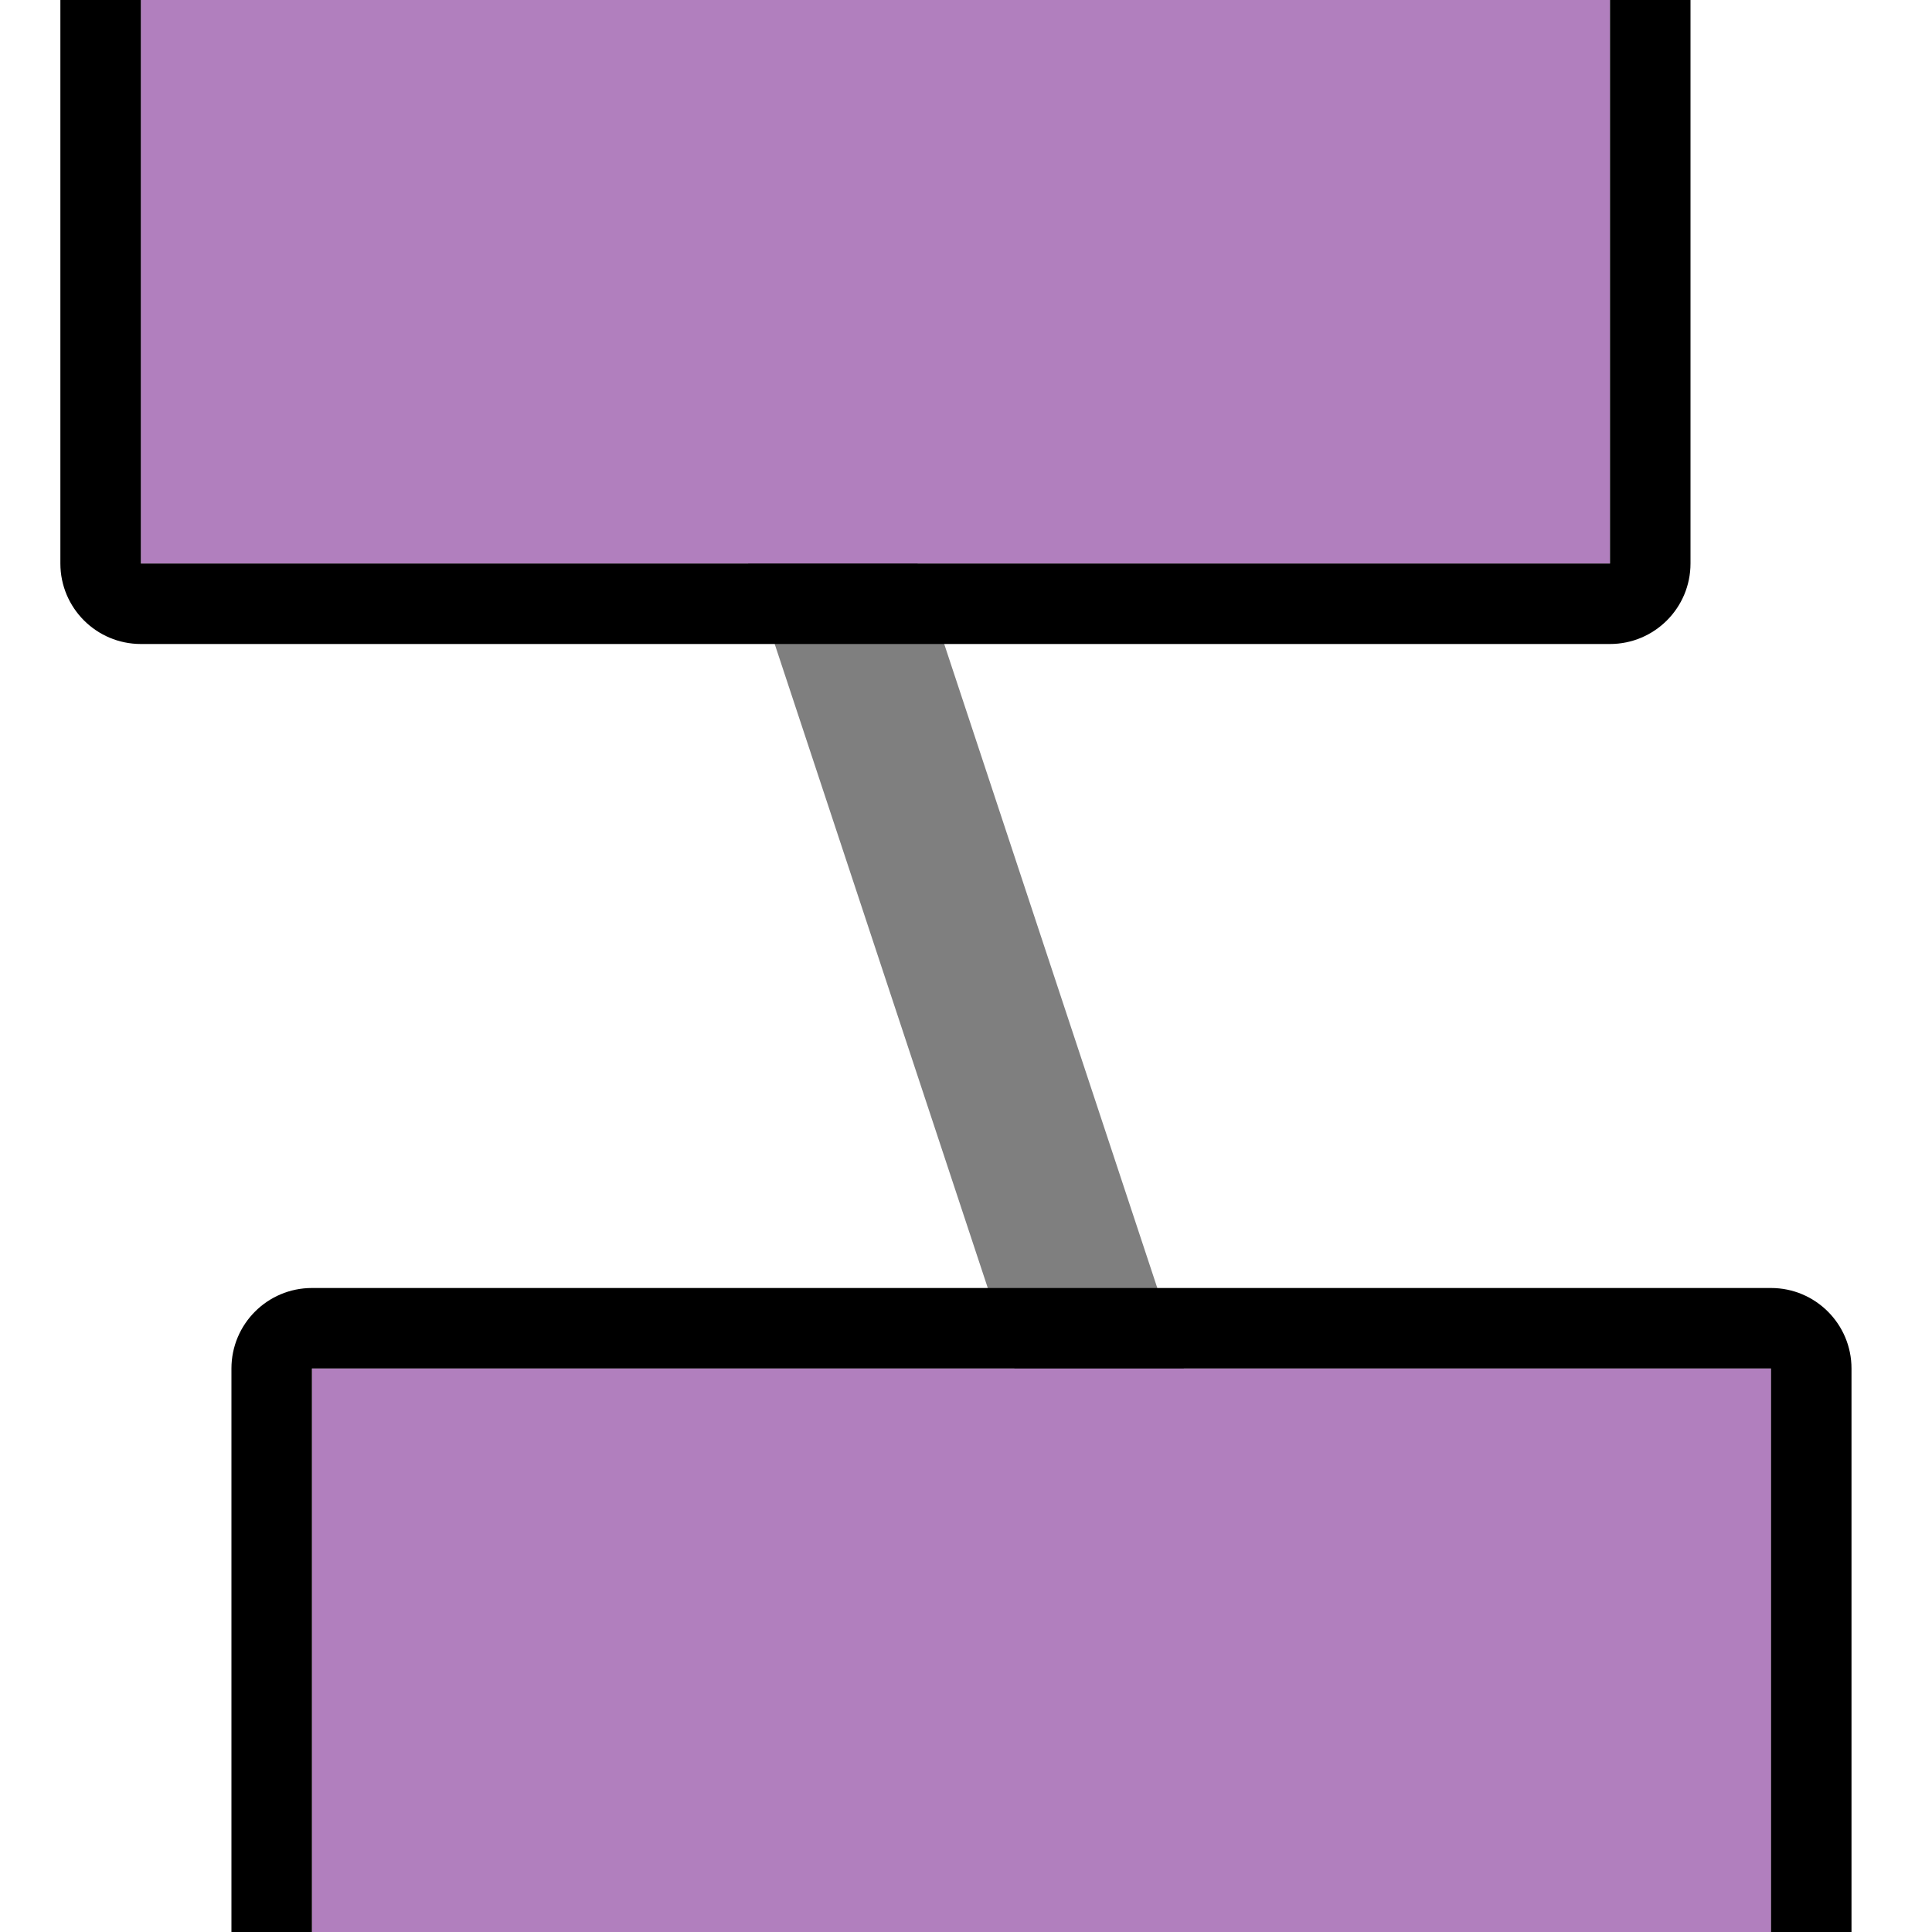
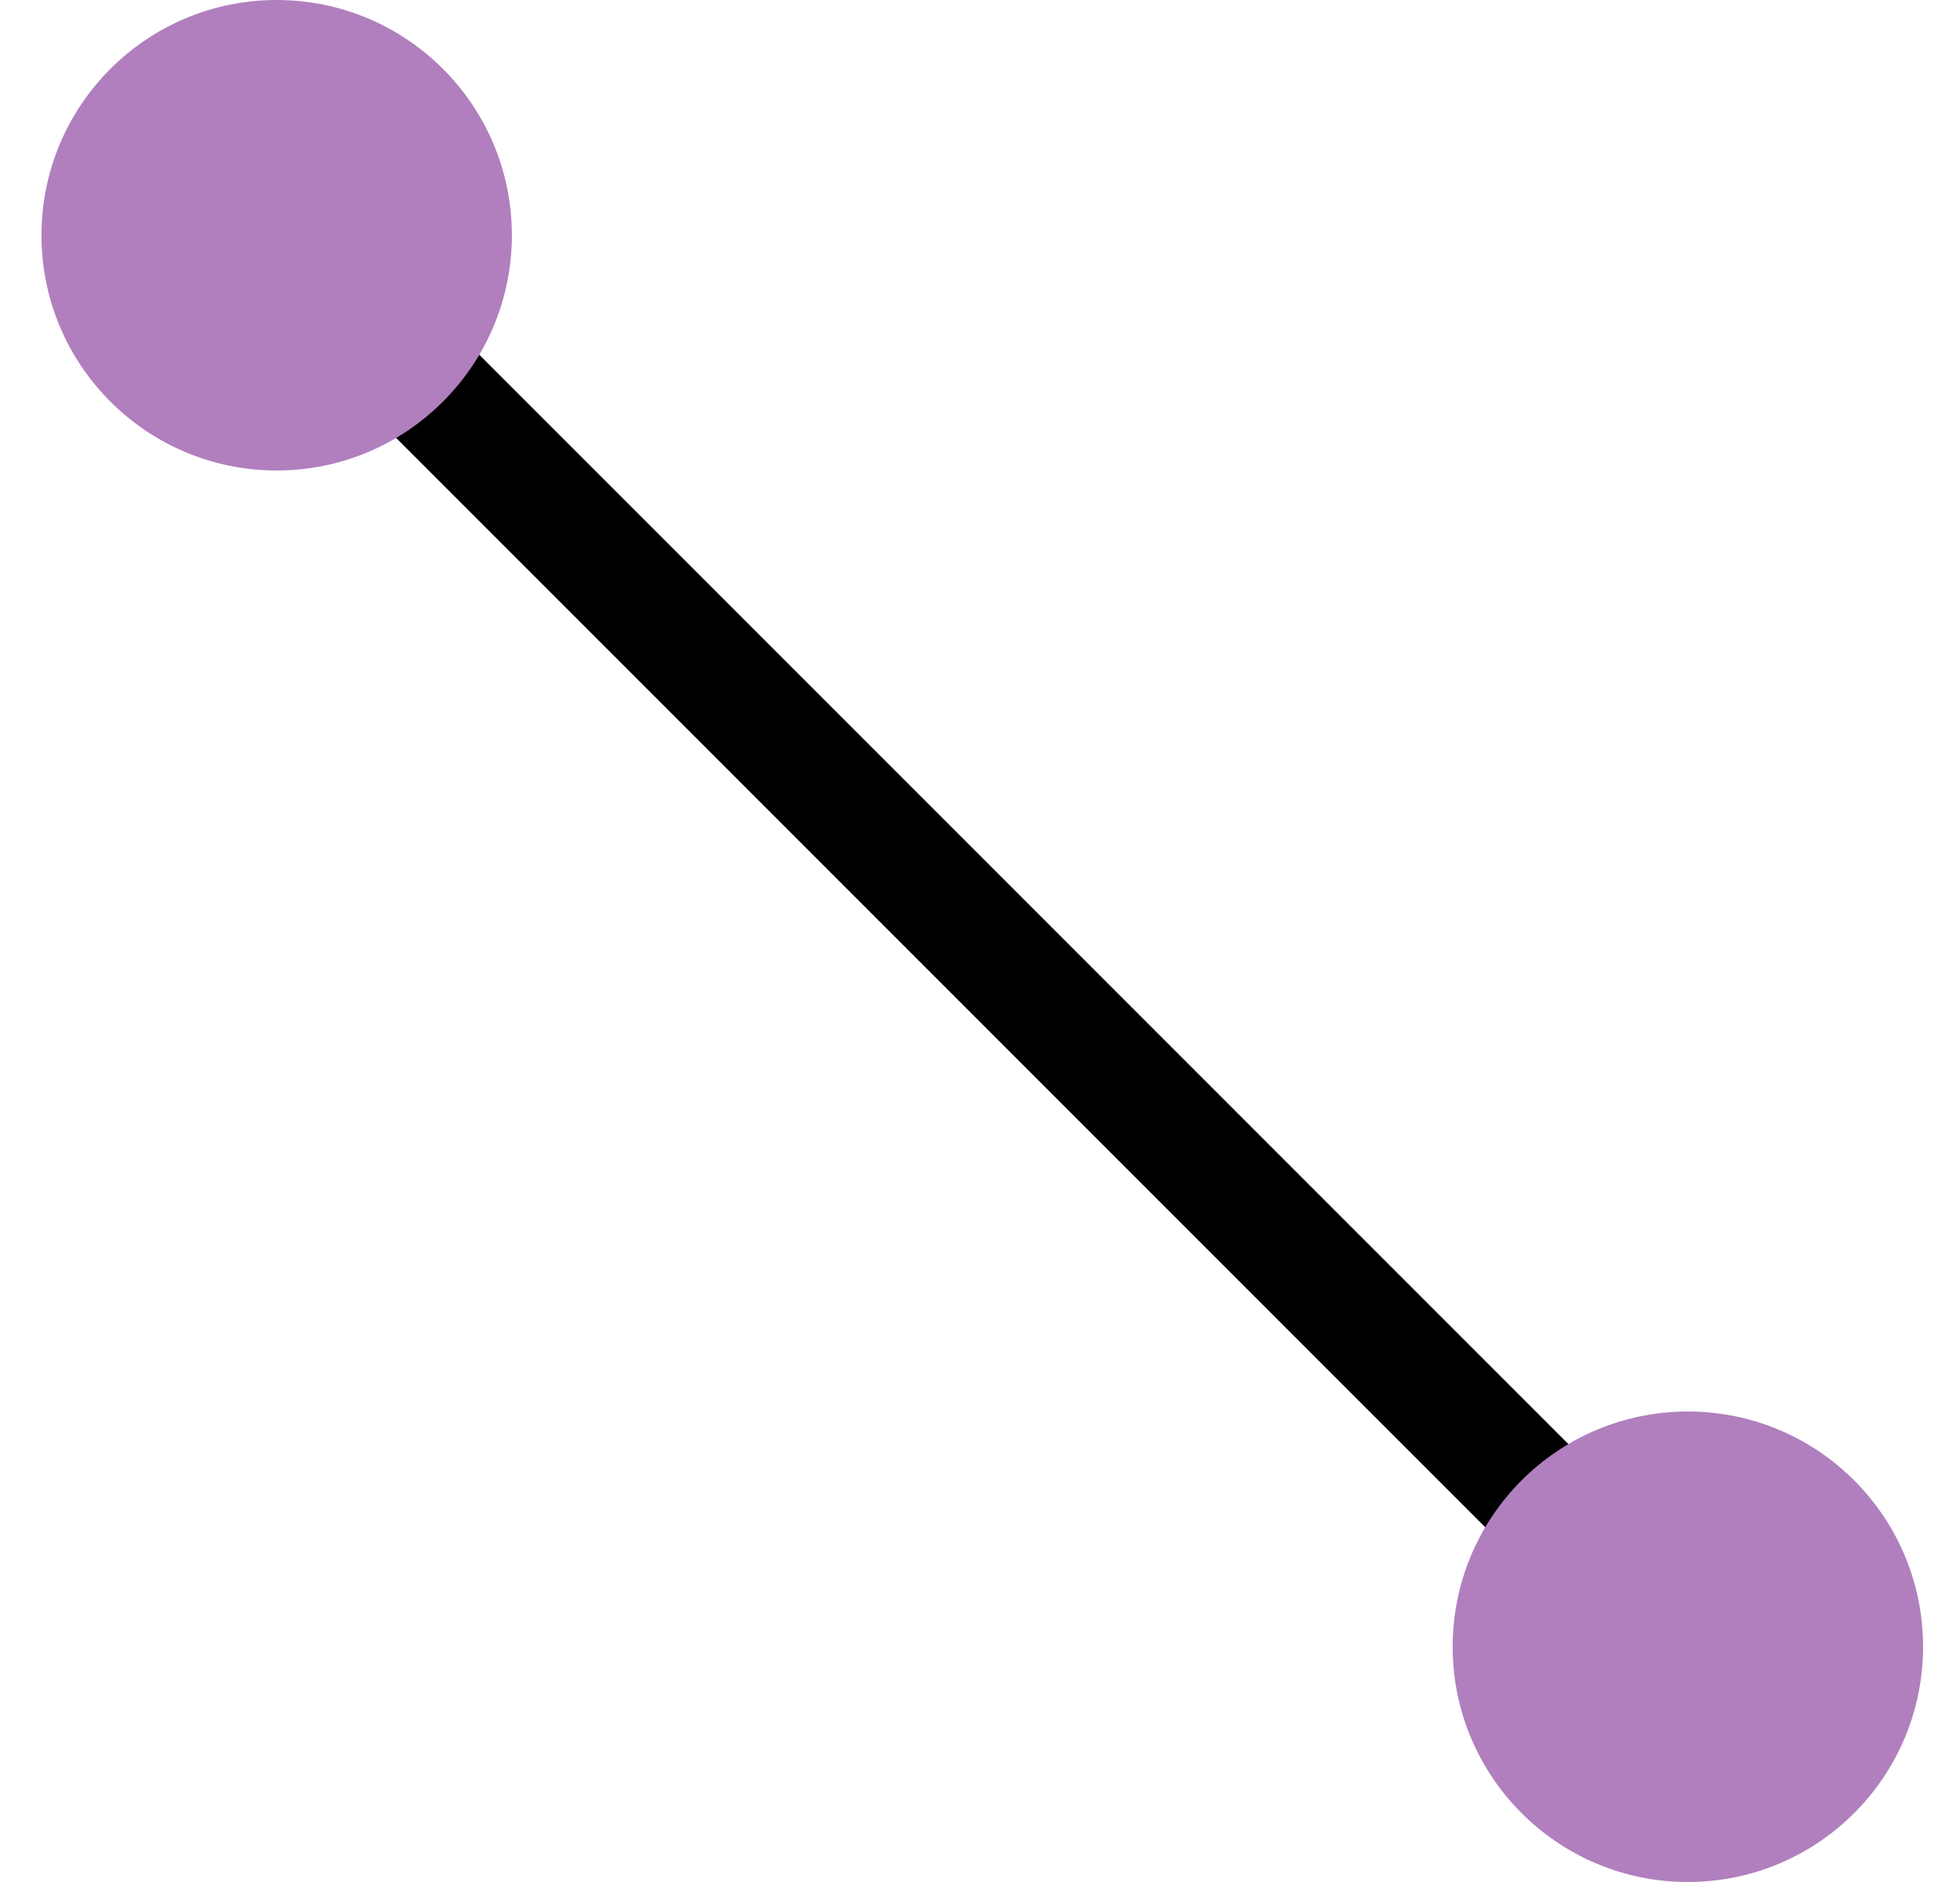
- <svg xmlns="http://www.w3.org/2000/svg" width="100%" height="100%" viewBox="0 0 24 24" version="1.1" xml:space="preserve" style="fill-rule:evenodd;clip-rule:evenodd;stroke-linejoin:round;stroke-miterlimit:2;">
-   <rect id="frame-link" x="0" y="-0" width="24" height="24" style="fill:none;" />
+ <svg xmlns="http://www.w3.org/2000/svg" width="100%" height="100%" viewBox="0 0 25 24" version="1.1" xml:space="preserve" style="fill-rule:evenodd;clip-rule:evenodd;stroke-linejoin:round;">
+   <rect id="frame-link" x="0.529" y="-0" width="24" height="24" style="fill:none;" />
  <clipPath id="_clip1">
-     <rect id="frame-link1" x="0" y="-0" width="24" height="24" />
+     <rect id="frame-link1" x="0.529" y="-0" width="24" height="24" />
  </clipPath>
  <g clip-path="url(#_clip1)">
-     <path d="M10.75,5.04L8.852,5.668L13.25,18.96L15.148,18.332L10.75,5.04Z" style="fill-opacity:0.5;" />
-     <rect x="1.75" y="-1.5" width="18.25" height="8.5" style="fill:#b17fbe;" />
-     <path d="M21,-1.5L21,7C21,7.552 20.552,8 20,8L1.75,8C1.198,8 0.75,7.552 0.75,7L0.75,-1.5C0.75,-2.052 1.198,-2.5 1.75,-2.5L20,-2.5C20.552,-2.5 21,-2.052 21,-1.5ZM20,-1.5L1.75,-1.5L1.75,7L20,7L20,-1.5Z" />
-     <rect x="3.875" y="17" width="18.125" height="8.5" style="fill:#b17fbe;" />
-     <path d="M23,17L23,25.5C23,26.052 22.552,26.5 22,26.5L3.875,26.5C3.323,26.5 2.875,26.052 2.875,25.5L2.875,17C2.875,16.448 3.323,16 3.875,16L22,16C22.552,16 23,16.448 23,17ZM22,17L3.875,17L3.875,25.5L22,25.5L22,17Z" />
+     <path d="M3.529,3L21.529,21" style="fill:none;stroke:#000;stroke-width:1.5px;" />
+     <circle cx="3.529" cy="3" r="3" style="fill:#b17fbe;" />
+     <circle cx="21.529" cy="21" r="3" style="fill:#b17fbe;" />
  </g>
</svg>
